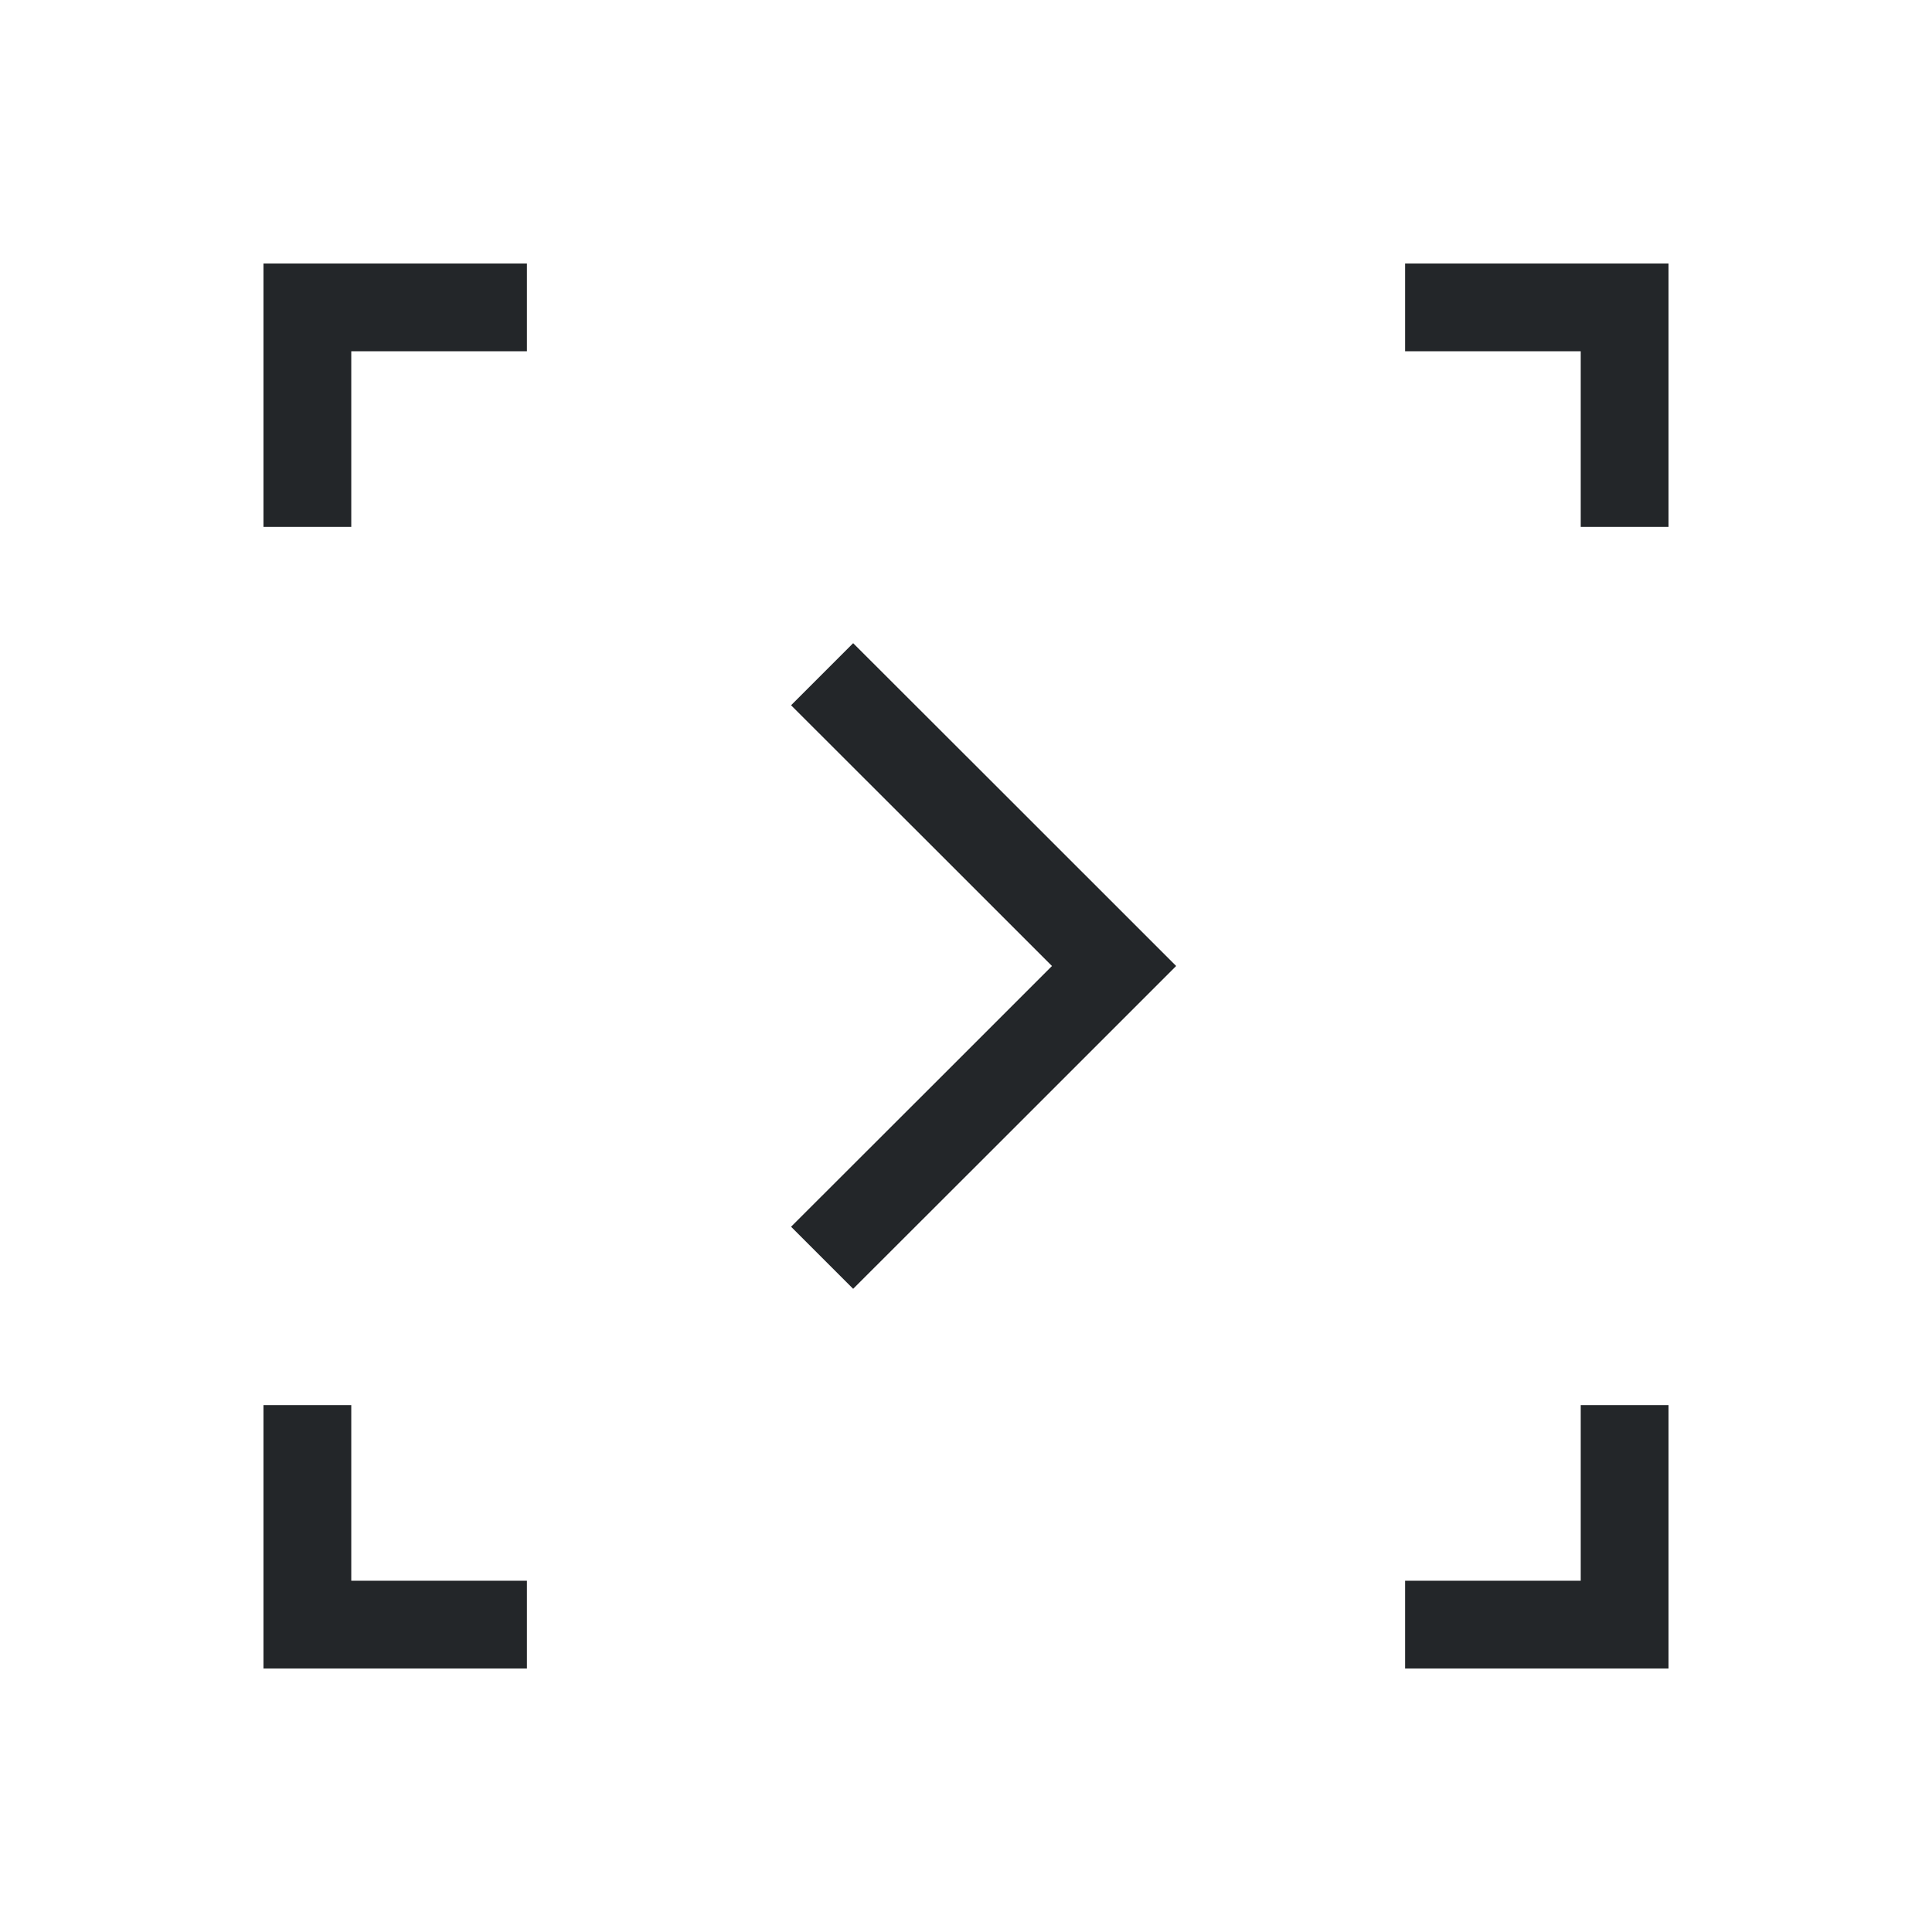
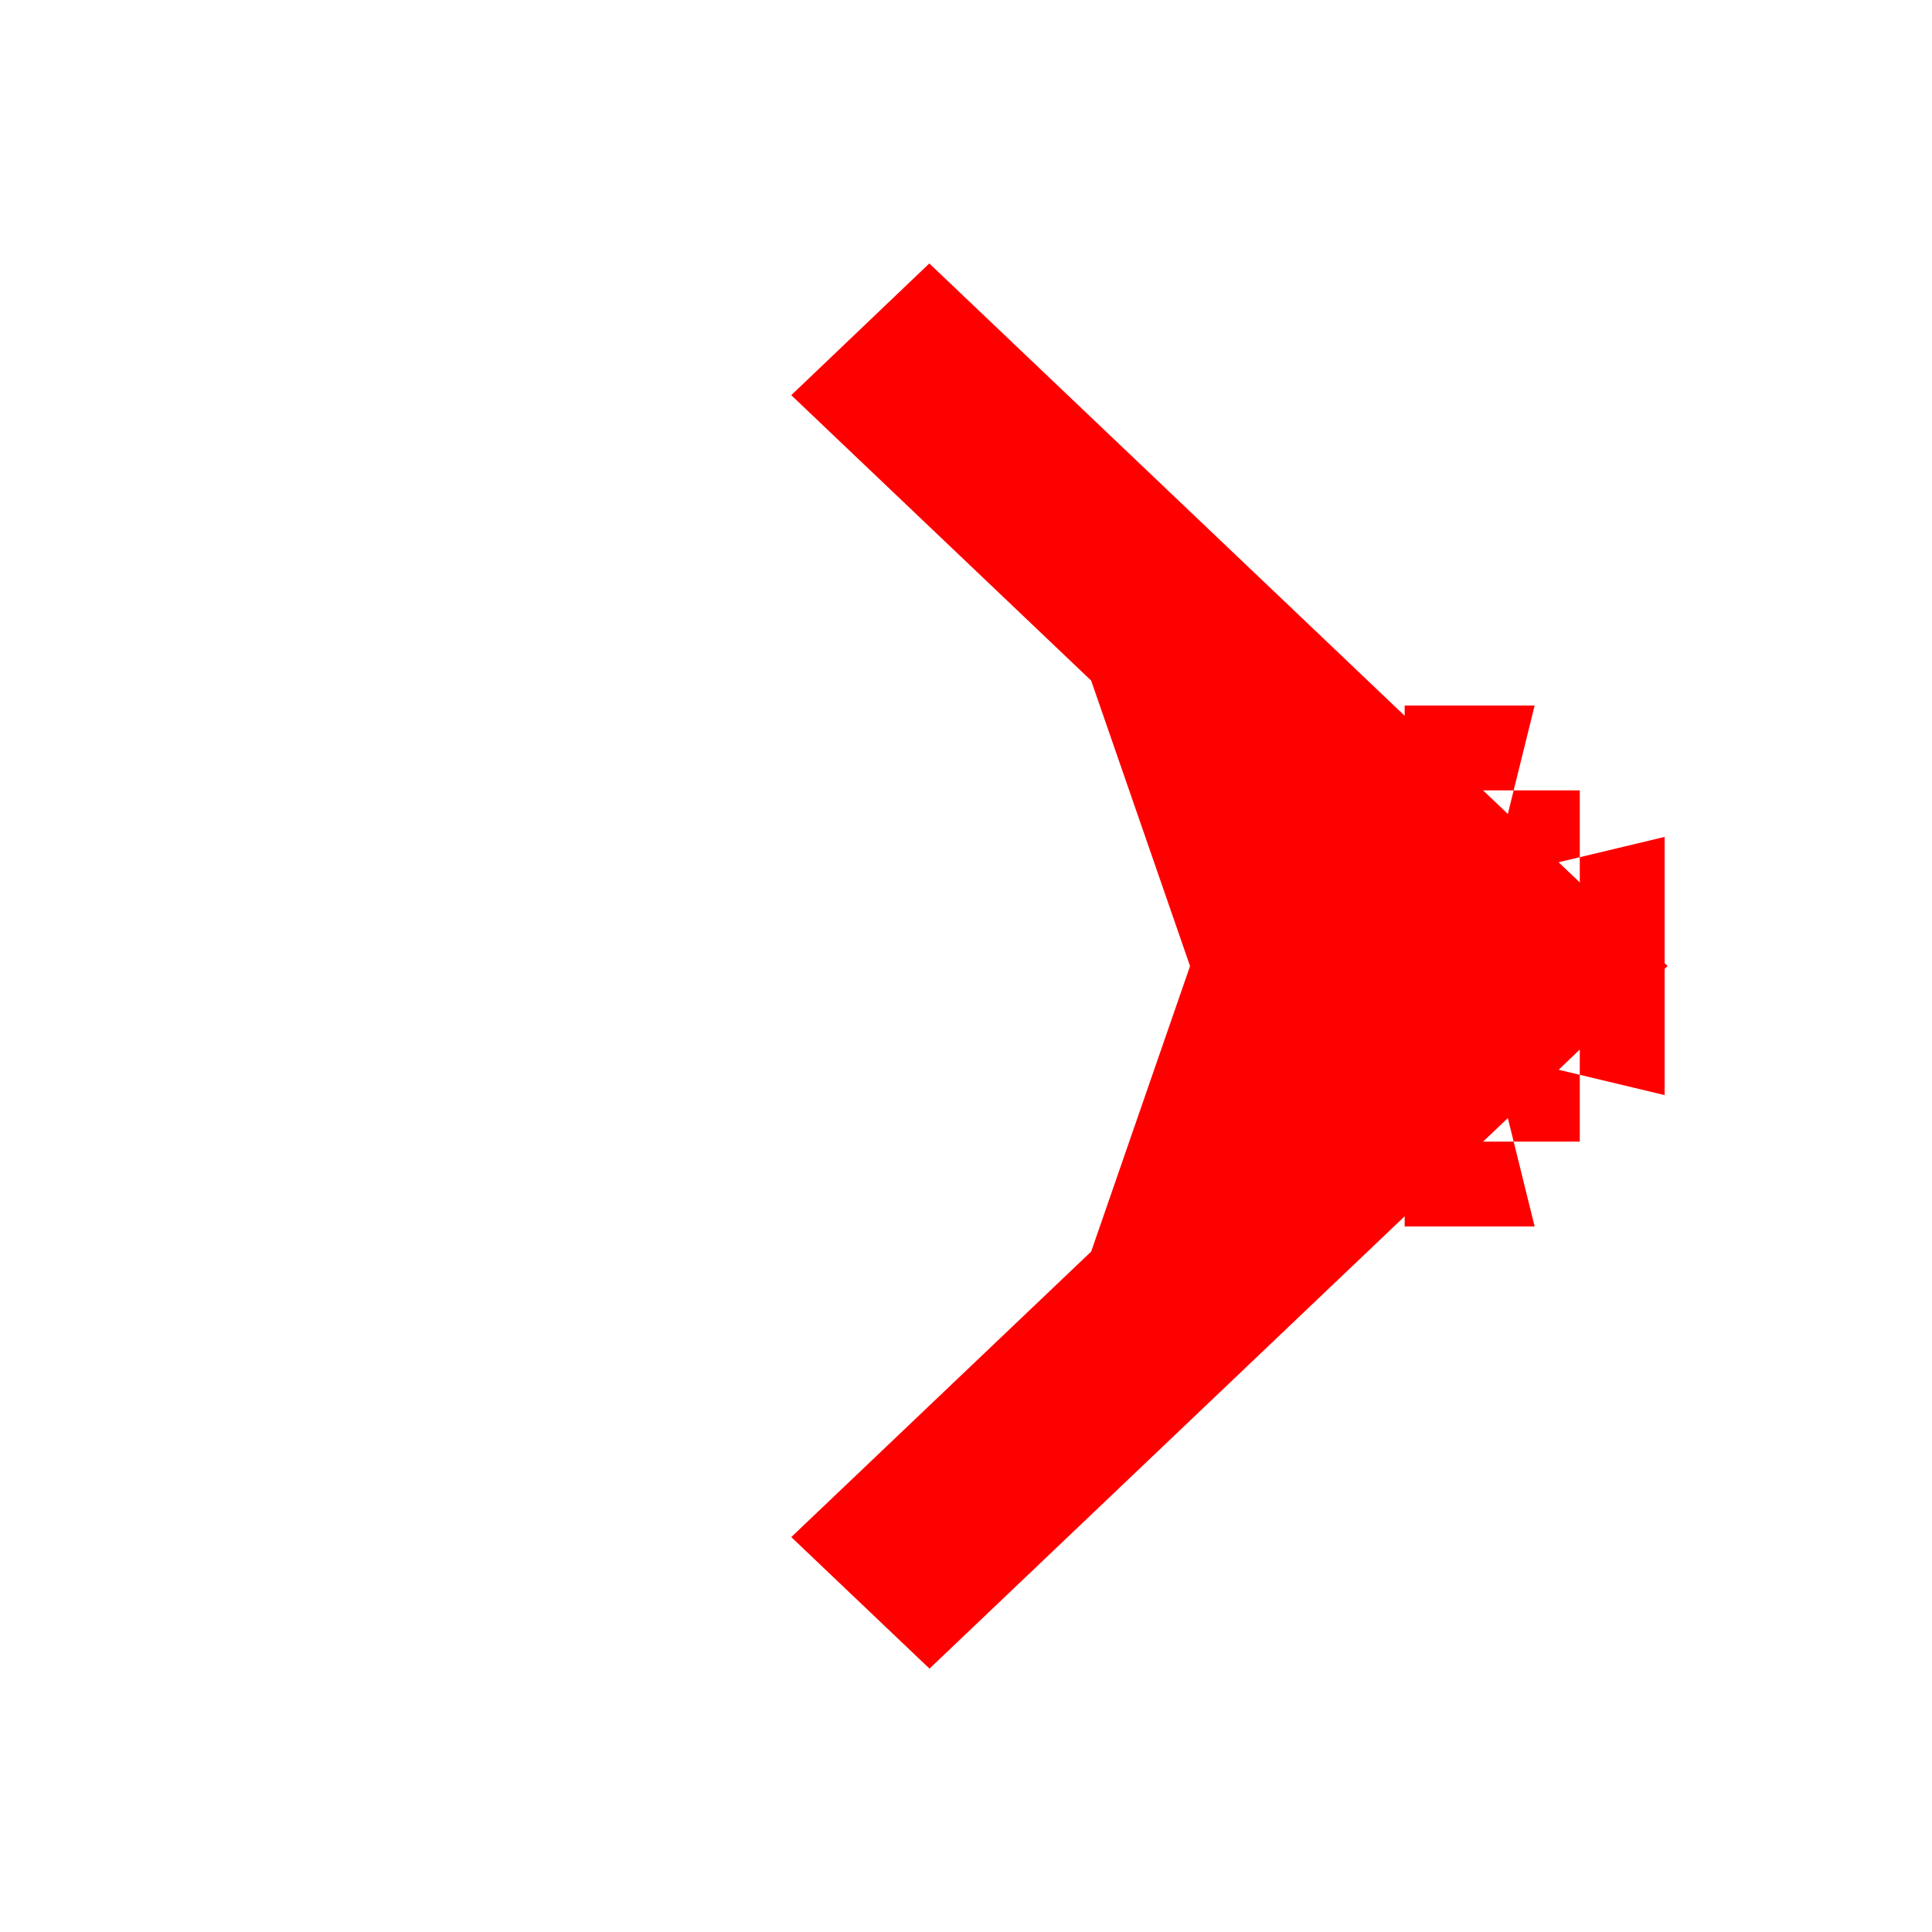
<svg xmlns="http://www.w3.org/2000/svg" viewBox="0 0 22 22" version="1.1" id="svg104">
  <defs id="defs3051">
    <style type="text/css" id="current-color-scheme">
      .ColorScheme-Text {
        color:#232629;
      }
      </style>
  </defs>
-   <path style="fill:currentColor;fill-opacity:1;stroke:none" d="m 19,19 v -1 -2 h -1 v 2 h -2 v 1 h 2 z M 6,19 V 18 H 4 V 16 H 3 v 2 1 H 4 Z M 9.715,14.676 11.518,12.875 13.393,11 11.518,9.125 9.715,7.324 9.008,8.031 10.811,9.832 11.979,11 10.811,12.168 9.008,13.969 Z M 19,6 V 4 3 h -3 v 1 h 2 V 6 Z M 4,6 V 4 H 6 V 3 H 3 v 3 z" class="ColorScheme-Text" id="path102" />
+   <g id="g17" transform="matrix(-1,0,0,1,21.98923,-5e-7)">
+     <path style="fill:#ff0000;stroke-width:0.07" d="M 7.202,15 3,11 7.203,7 11.407,3 l 0.786,0.75 0.786,0.75 -3.415,3.25 -1.126,3.251 1.126,3.251 3.415,3.251 -0.787,0.749 -0.787,0.749 z" id="path8" />
+     <path style="fill:#ff0000;stroke-width:0.031" d="M 3.034,9.53 5,10 4.514,8.034 H 5.994 V 8.517 9 H 4.997 4 v 1.013 1.013 H 3.517 3.034 Z" id="path10" />
+     <path style="fill:#ff0000;stroke-width:0.031" d="m 3.034,12.47 v -1.496 h 0.483 0.483 V 11.987 13 h 0.997 0.997 v 0.483 0.483 h -1.48 L 5,12 Z" id="path12" />
+   </g>
</svg>
